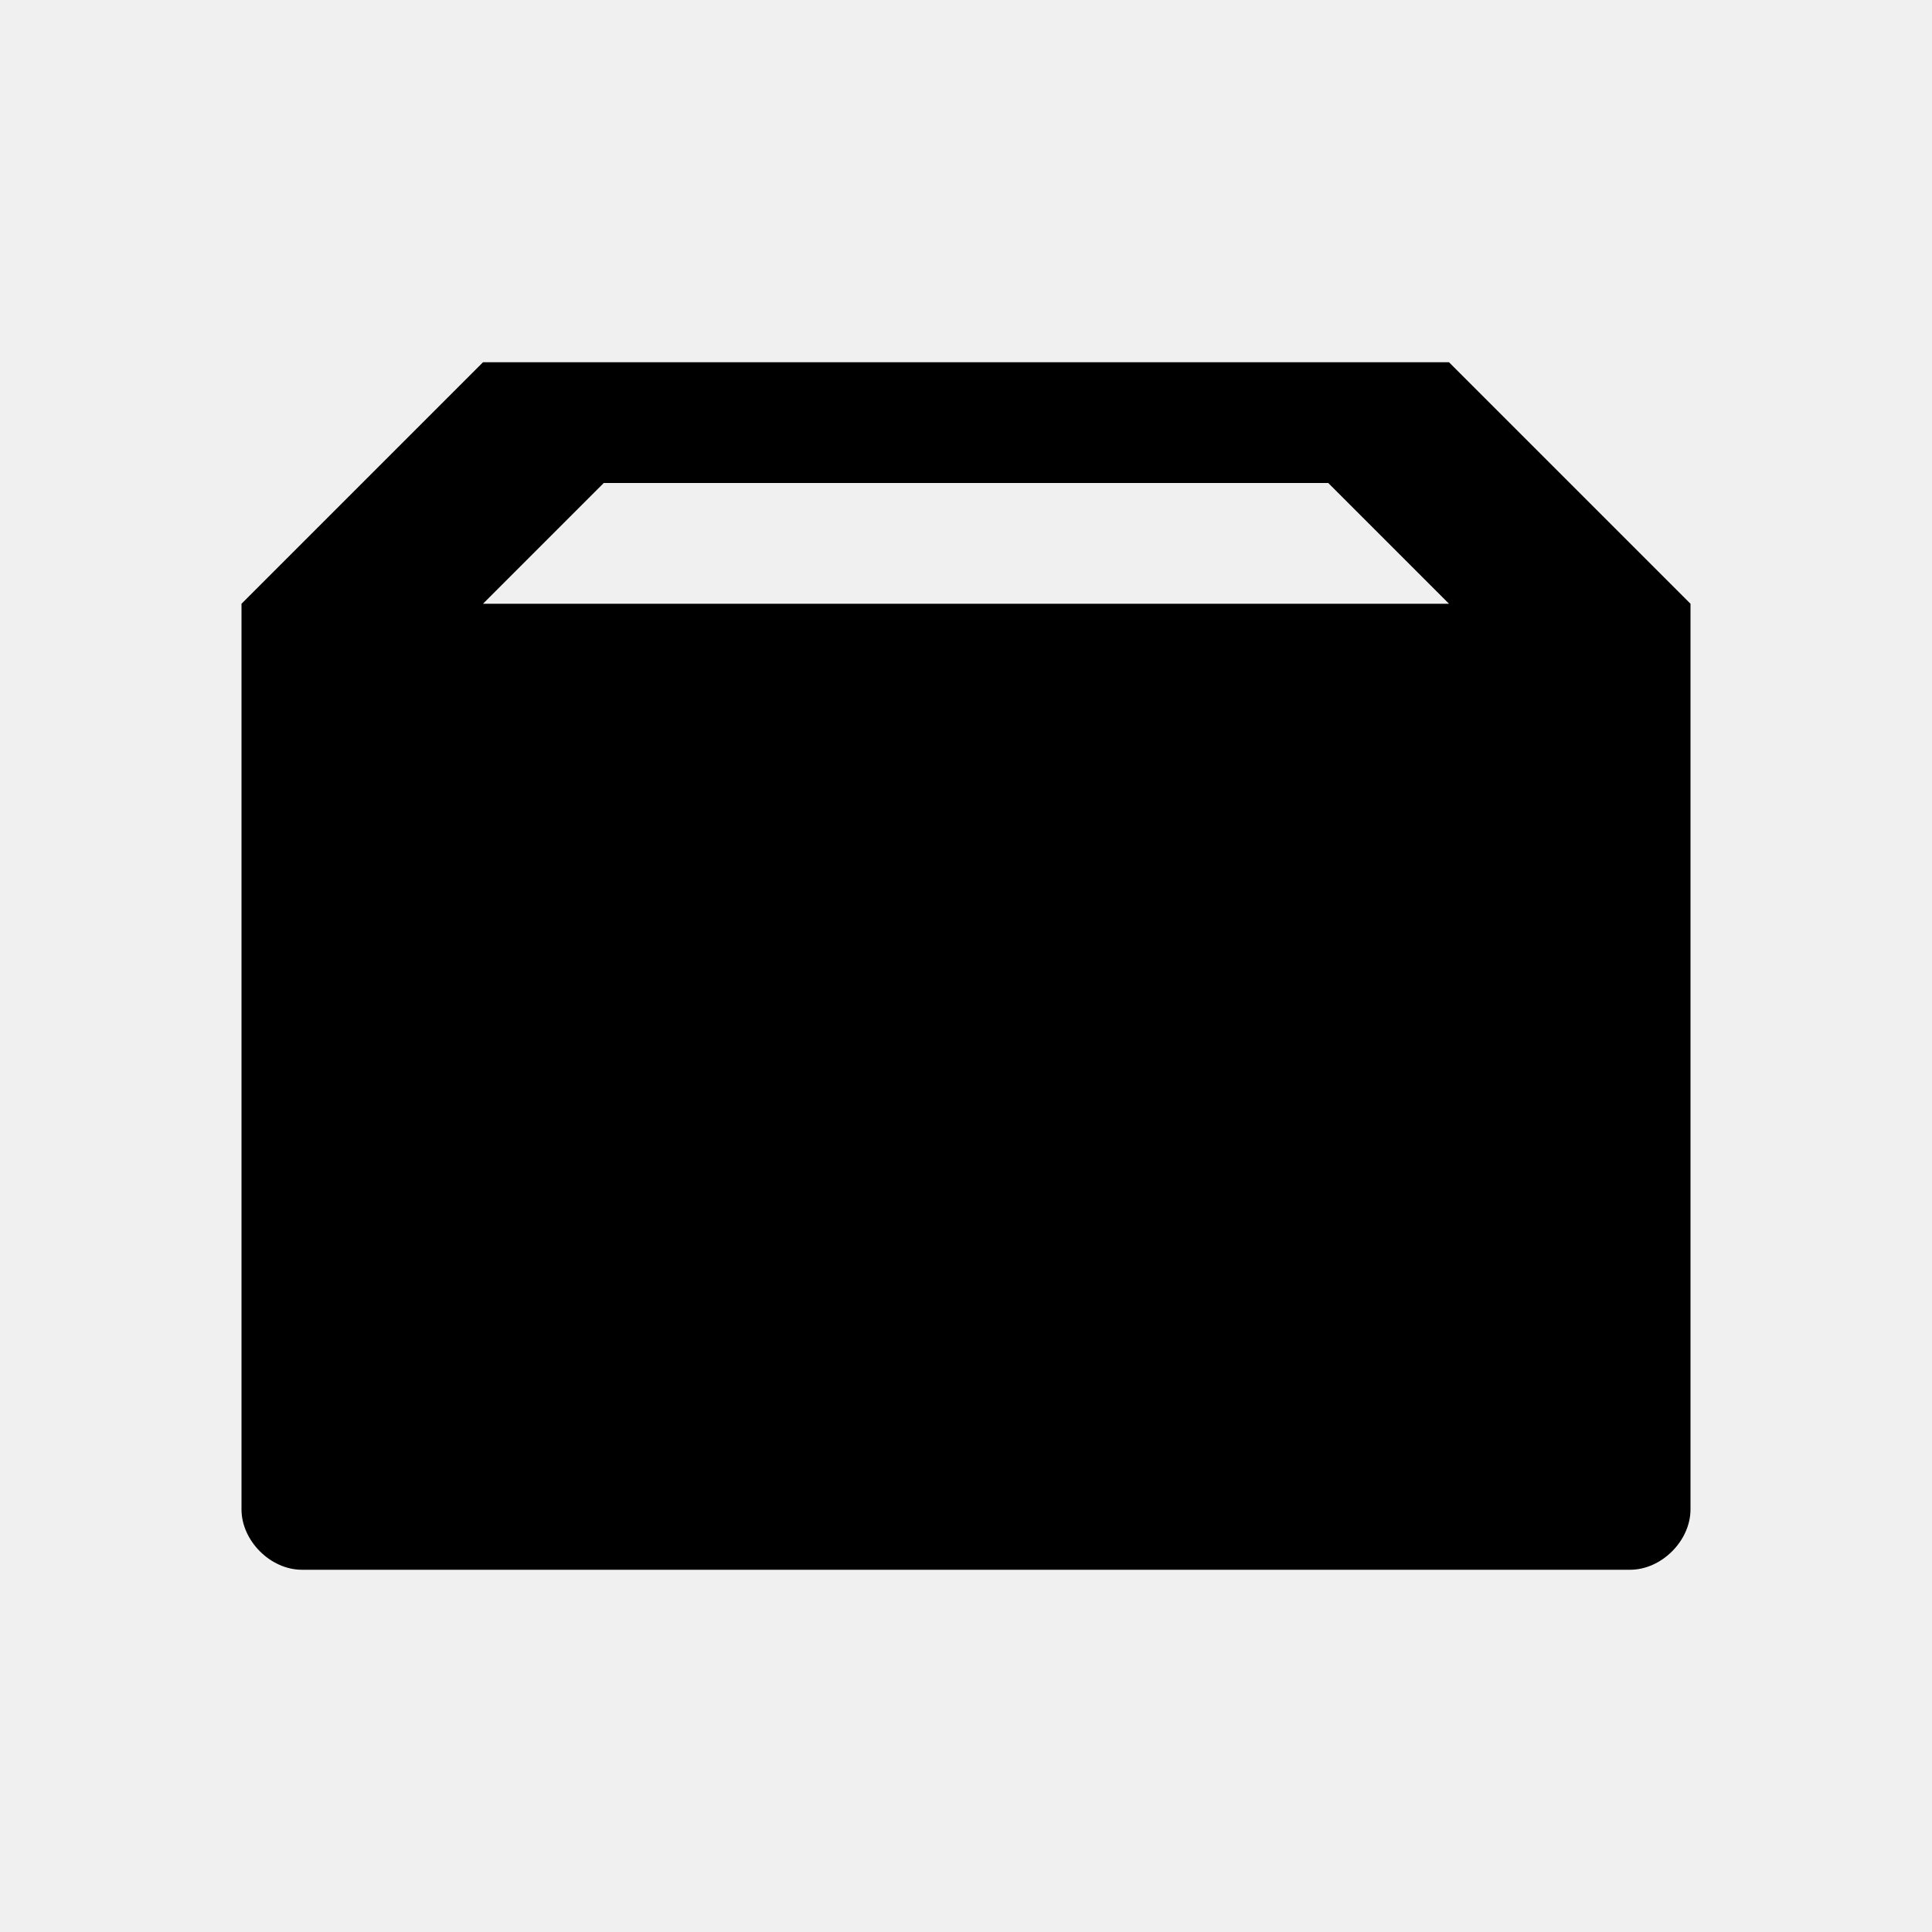
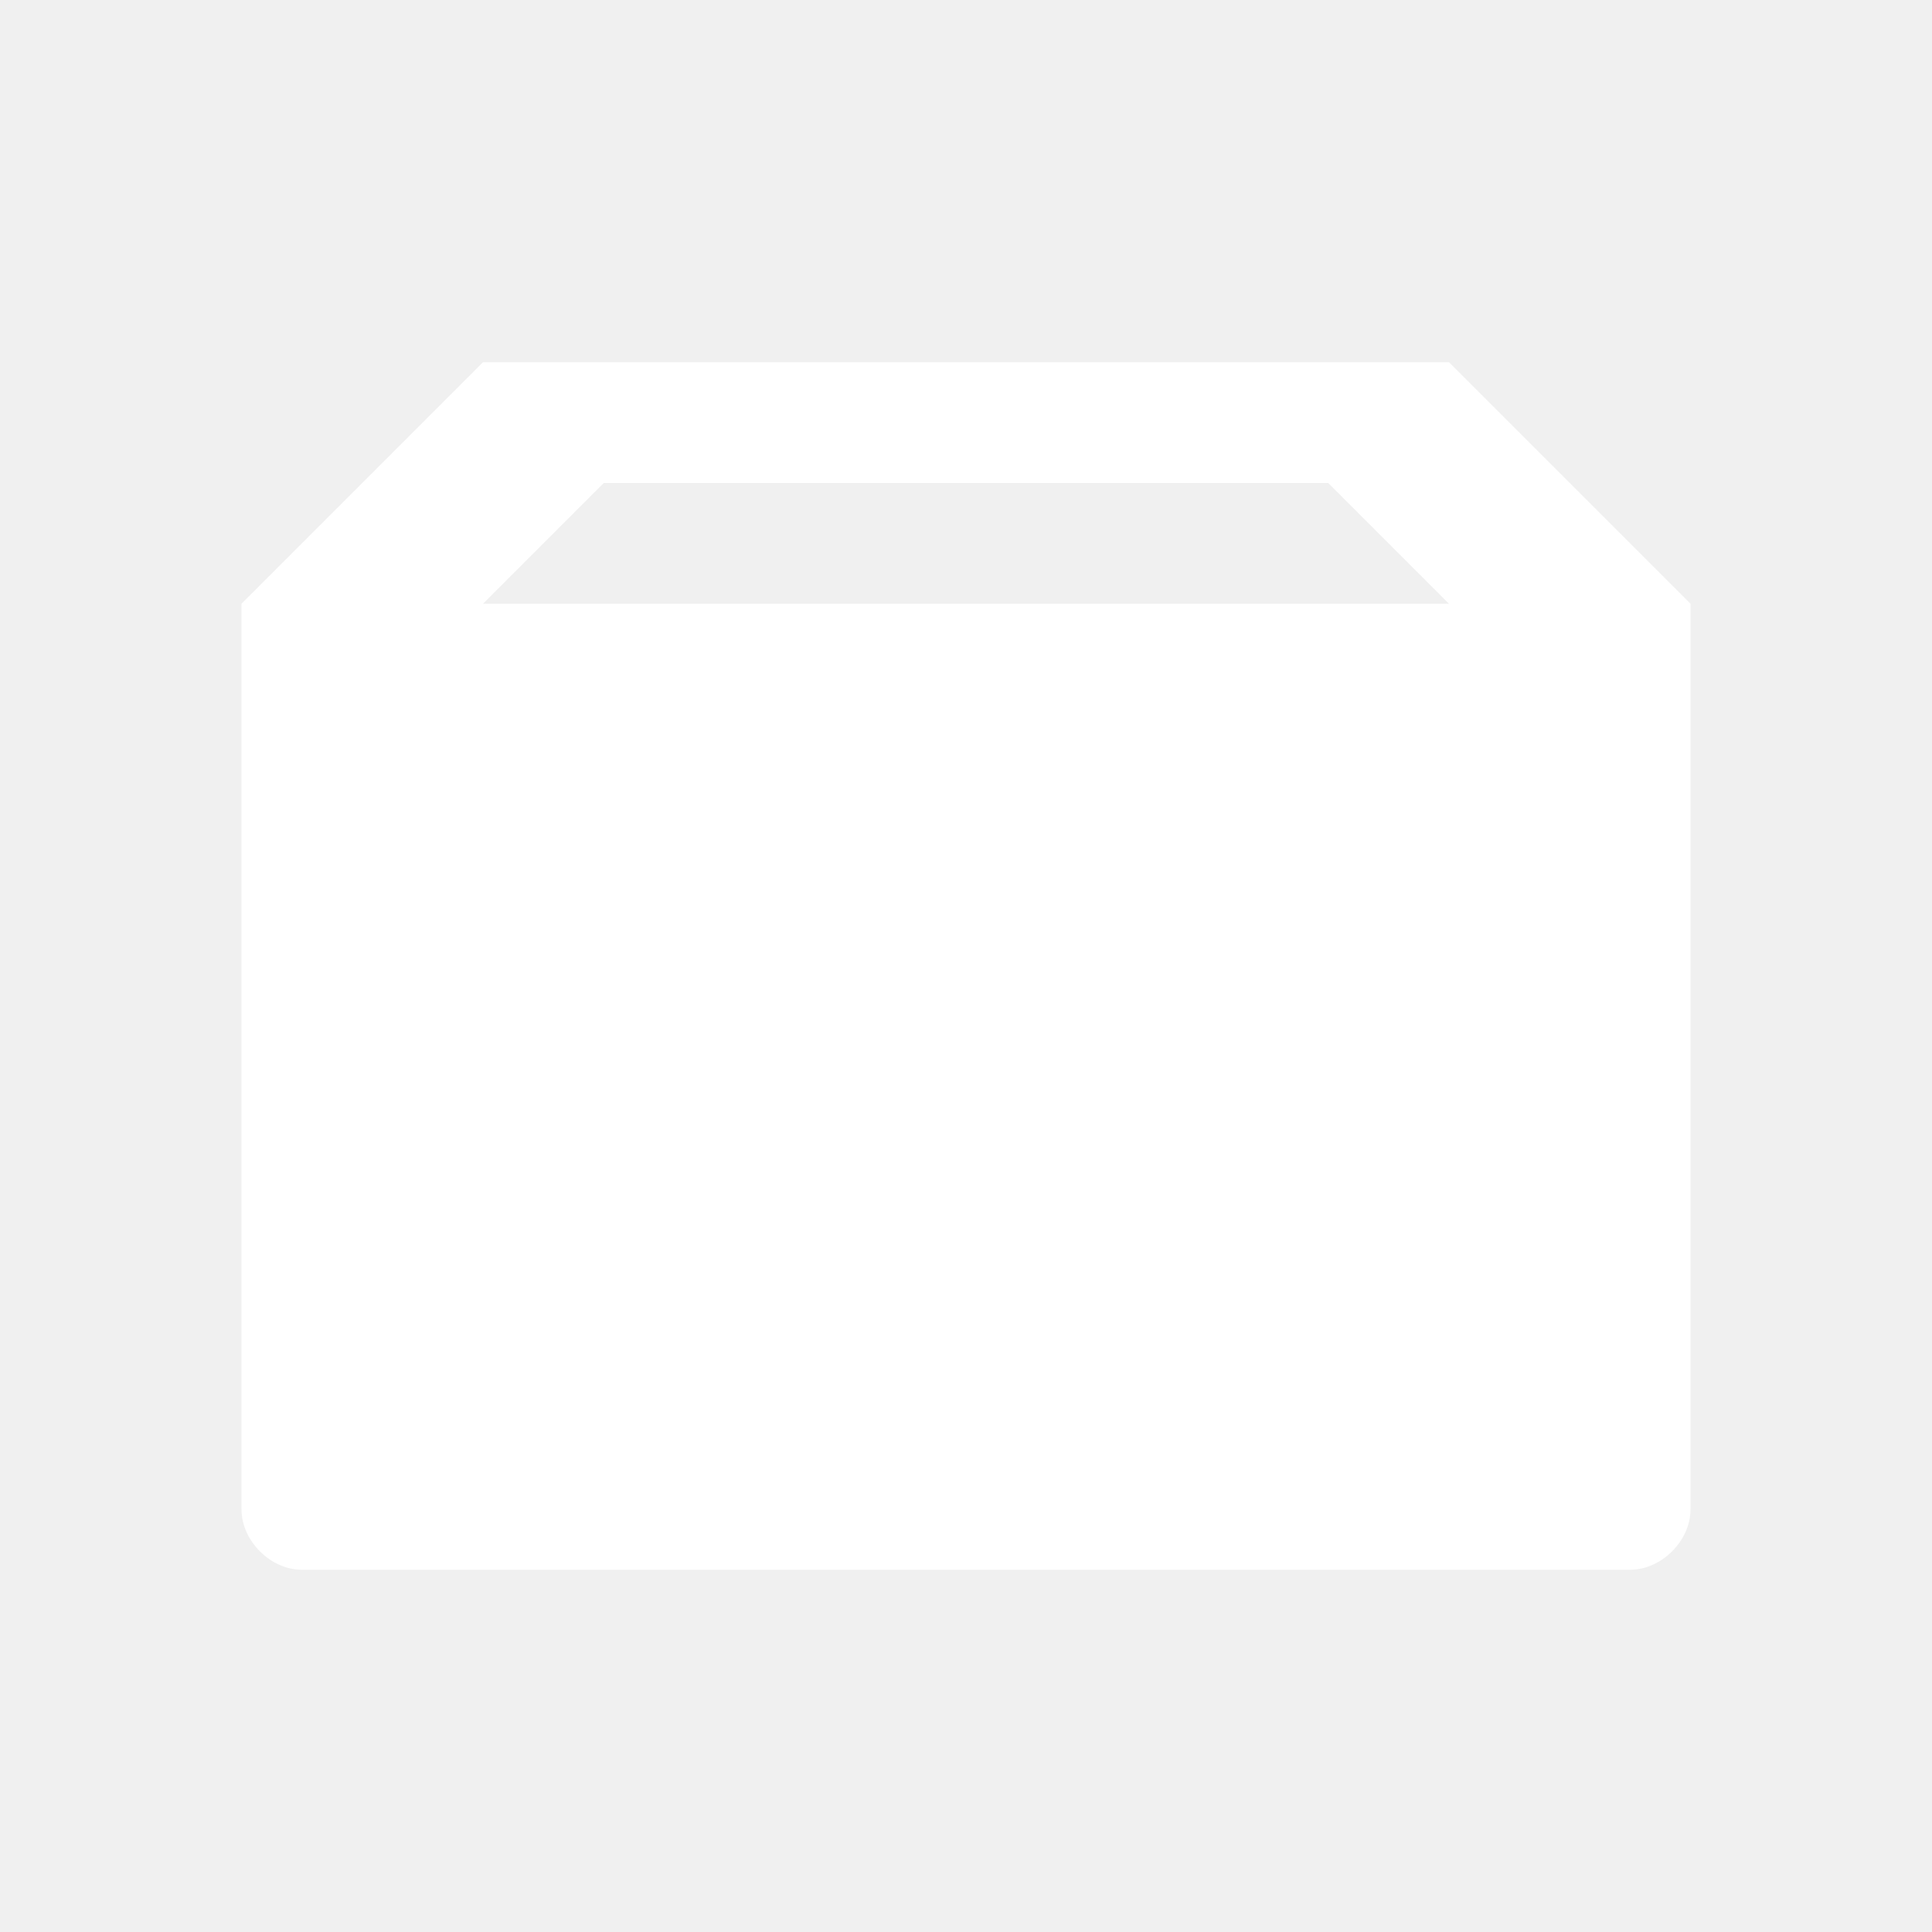
<svg xmlns="http://www.w3.org/2000/svg" viewBox="0 0 16 16" height="16" width="16" version="1.1">
-   <path fill="#000000" d="m4 3-2 2v7.5c0 0.26 0.24 0.5 0.5 0.5h11c0.26 0 0.5-0.24 0.5-0.5v-7.5l-2-2zm1 1h6l1 1h-8z" />
+   <path fill="#FFF" d="m4 3-2 2v7.5c0 0.26 0.24 0.5 0.5 0.5h11c0.26 0 0.5-0.24 0.5-0.5v-7.5l-2-2zm1 1h6l1 1h-8z" />
</svg>
